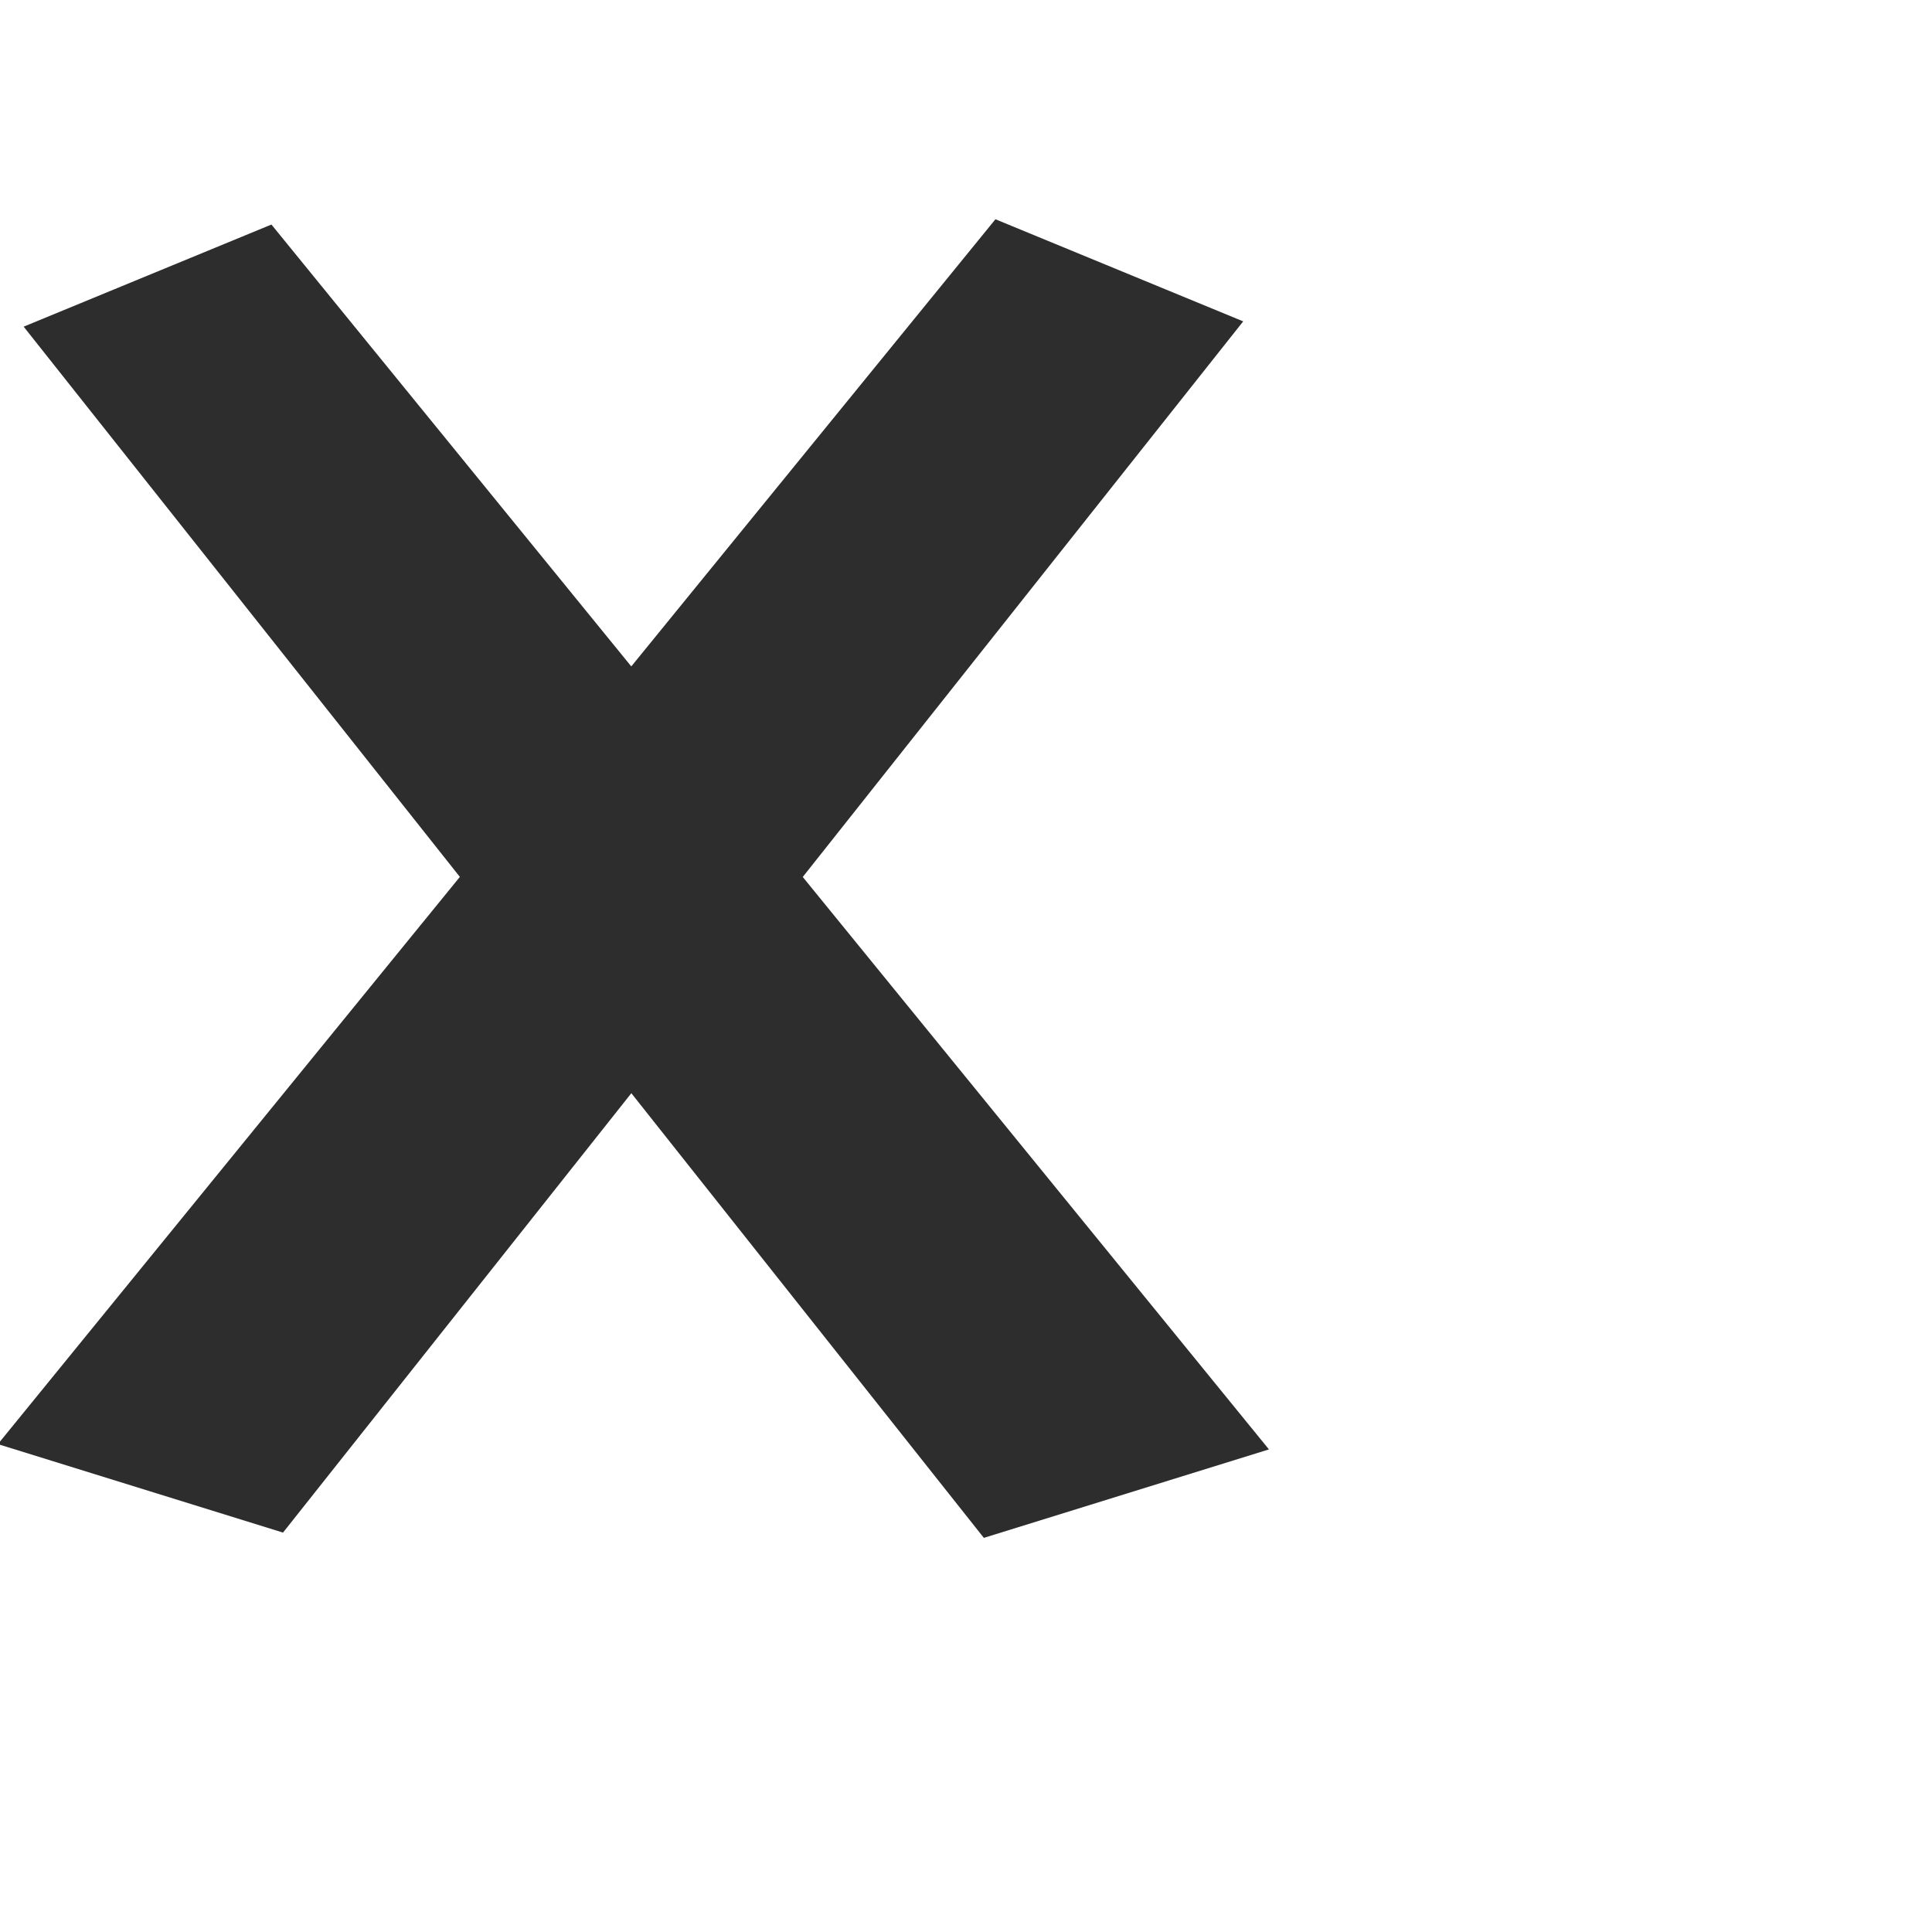
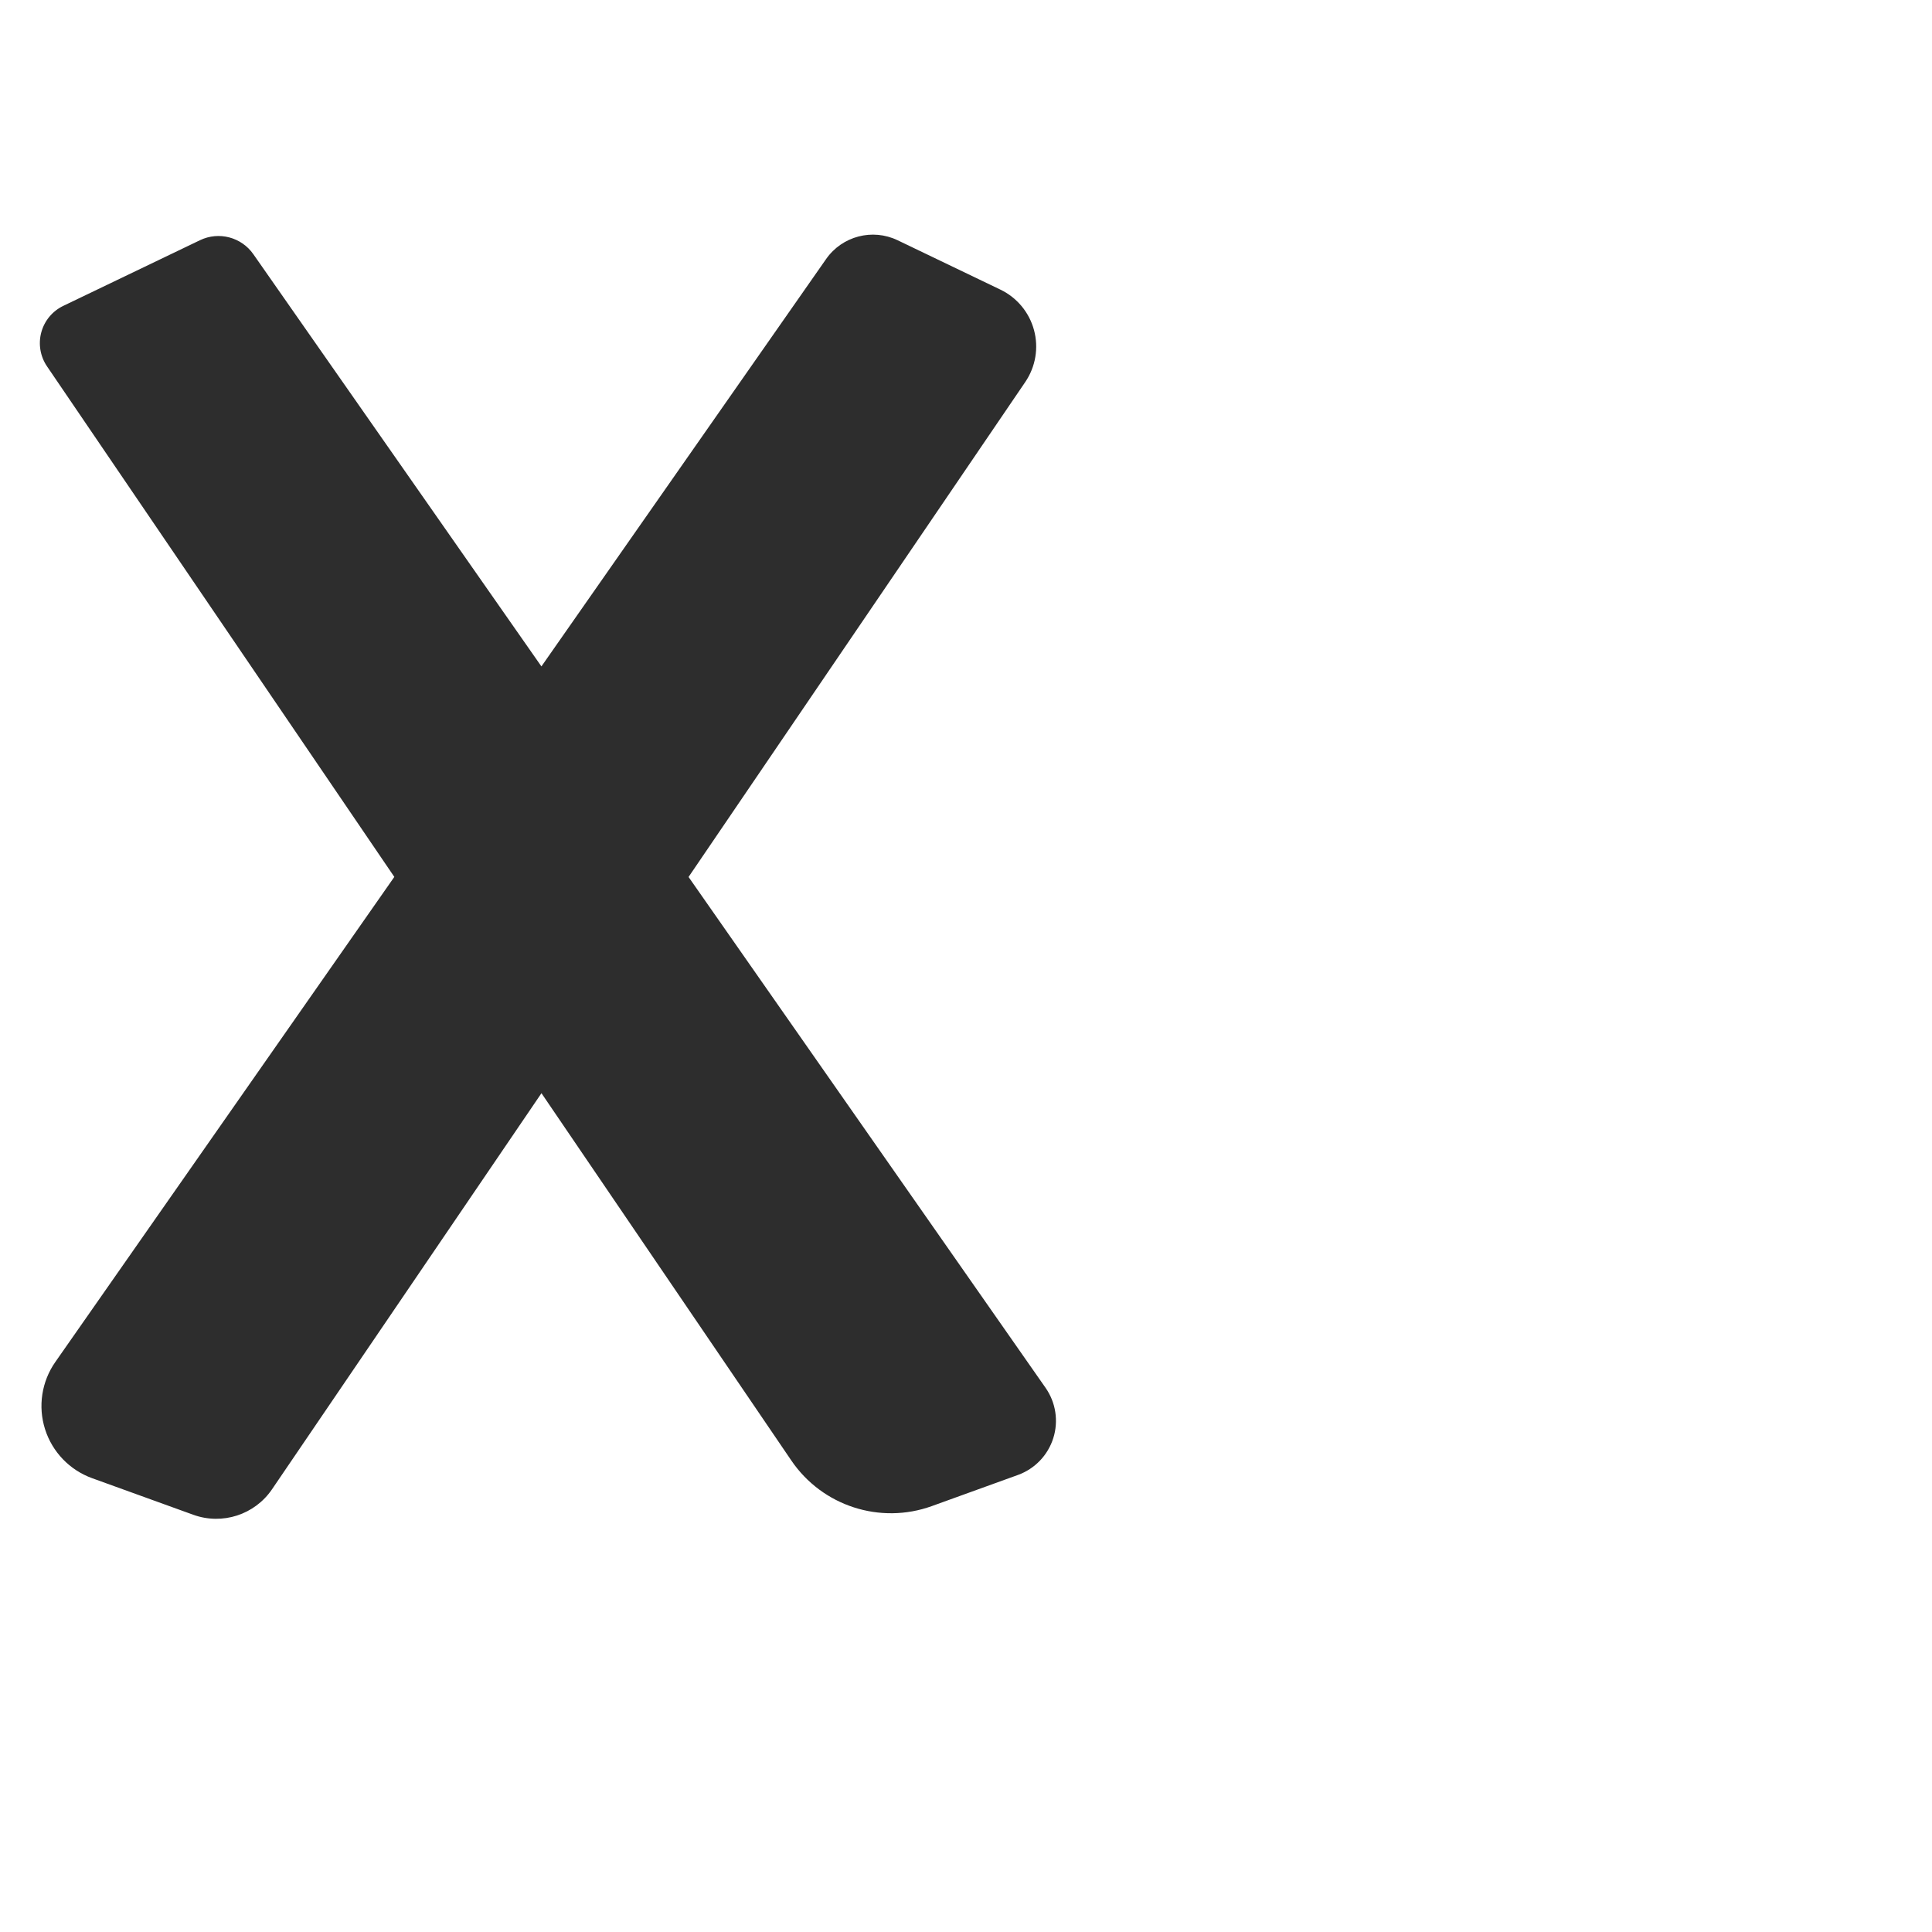
<svg xmlns="http://www.w3.org/2000/svg" xml:space="preserve" width="1000" height="1000" version="1.1" style="clip-rule:evenodd;fill-rule:evenodd;image-rendering:optimizeQuality;shape-rendering:geometricPrecision;text-rendering:geometricPrecision" viewBox="0 0 1000 1000" id="svg10">
  <defs id="defs4">
    <style type="text/css" id="style2">
   
    .fil0 {fill:#EF7F1A;fill-rule:nonzero}
   
  </style>
  </defs>
-   <path style="fill:#2d2d2d;fill-rule:nonzero;stroke:none;stroke-width:1px;stroke-linecap:butt;stroke-linejoin:miter;stroke-opacity:1" d="M 12.244,169.076 140.487,116.222 656.8,750.208 509.236,796 Z" id="path922" />
-   <path style="clip-rule:evenodd;fill:#2d2d2d;fill-rule:nonzero;stroke:none;stroke-width:1px;stroke-linecap:butt;stroke-linejoin:miter;stroke-opacity:1;image-rendering:optimizeQuality;shape-rendering:geometricPrecision;text-rendering:geometricPrecision" d="M 643.479,166.342 515.236,113.488 -1.077,747.475 146.487,793.266 Z" id="path922-7" />
+   <path id="path922-7" style="clip-rule:evenodd;fill:#2d2d2d;fill-rule:nonzero;stroke:none;stroke-width:0.926px;stroke-linecap:butt;stroke-linejoin:miter;stroke-opacity:1;image-rendering:optimizeQuality;shape-rendering:geometricPrecision;text-rendering:geometricPrecision" d="m 100.056,784.047 -52.375,-18.94 A 39.737,39.737 72.414 0 1 28.623,704.976 L 427.591,134.079 a 29.565,29.565 165.301 0 1 37.033,-9.715 l 53.179,25.541 a 32.673,32.673 74.94 0 1 12.869,47.83 L 140.799,770.851 a 34.916,34.916 162.054 0 1 -40.743,13.196 z M 32.76,158.315 103.52,124.33 a 22.042,22.042 14.699 0 1 27.61,7.243 l 410.056,586.763 a 29.801,29.801 107.586 0 1 -14.293,45.096 l -44.524,16.101 A 62.365,62.365 17.946 0 1 409.596,755.963 L 24.335,189.628 a 21.391,21.391 105.06 0 1 8.425,-31.313 z" />
</svg>
